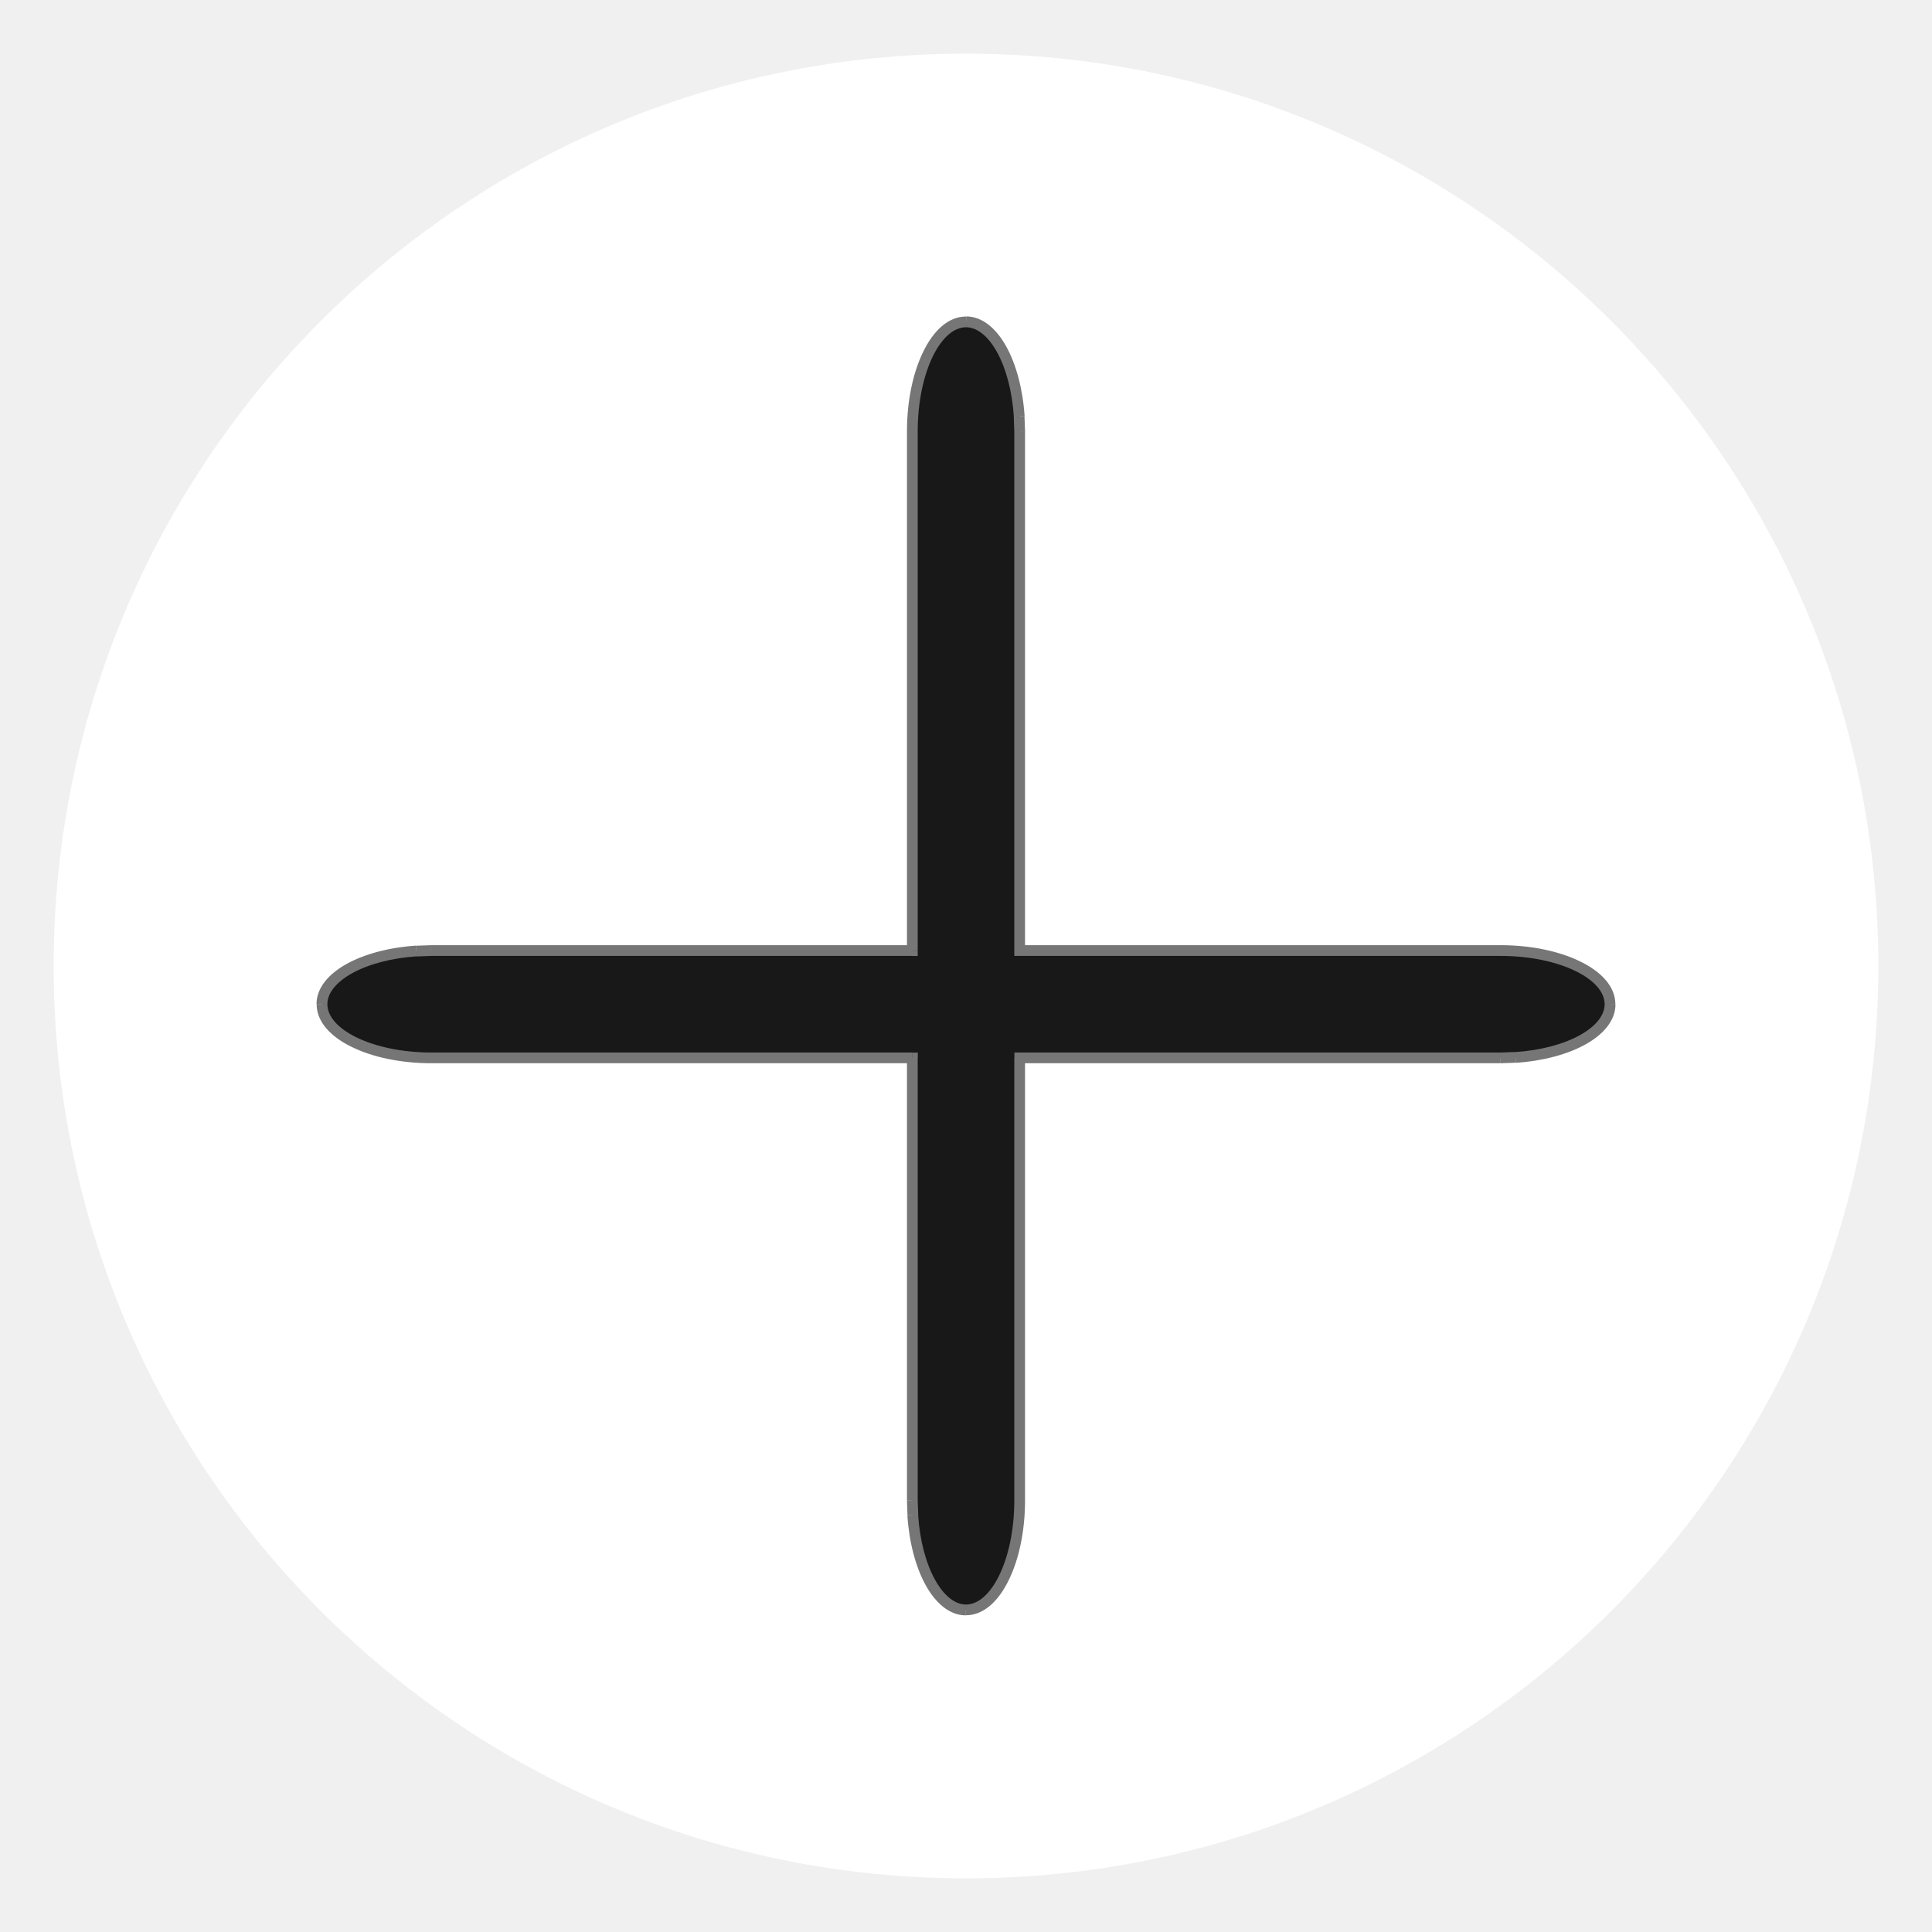
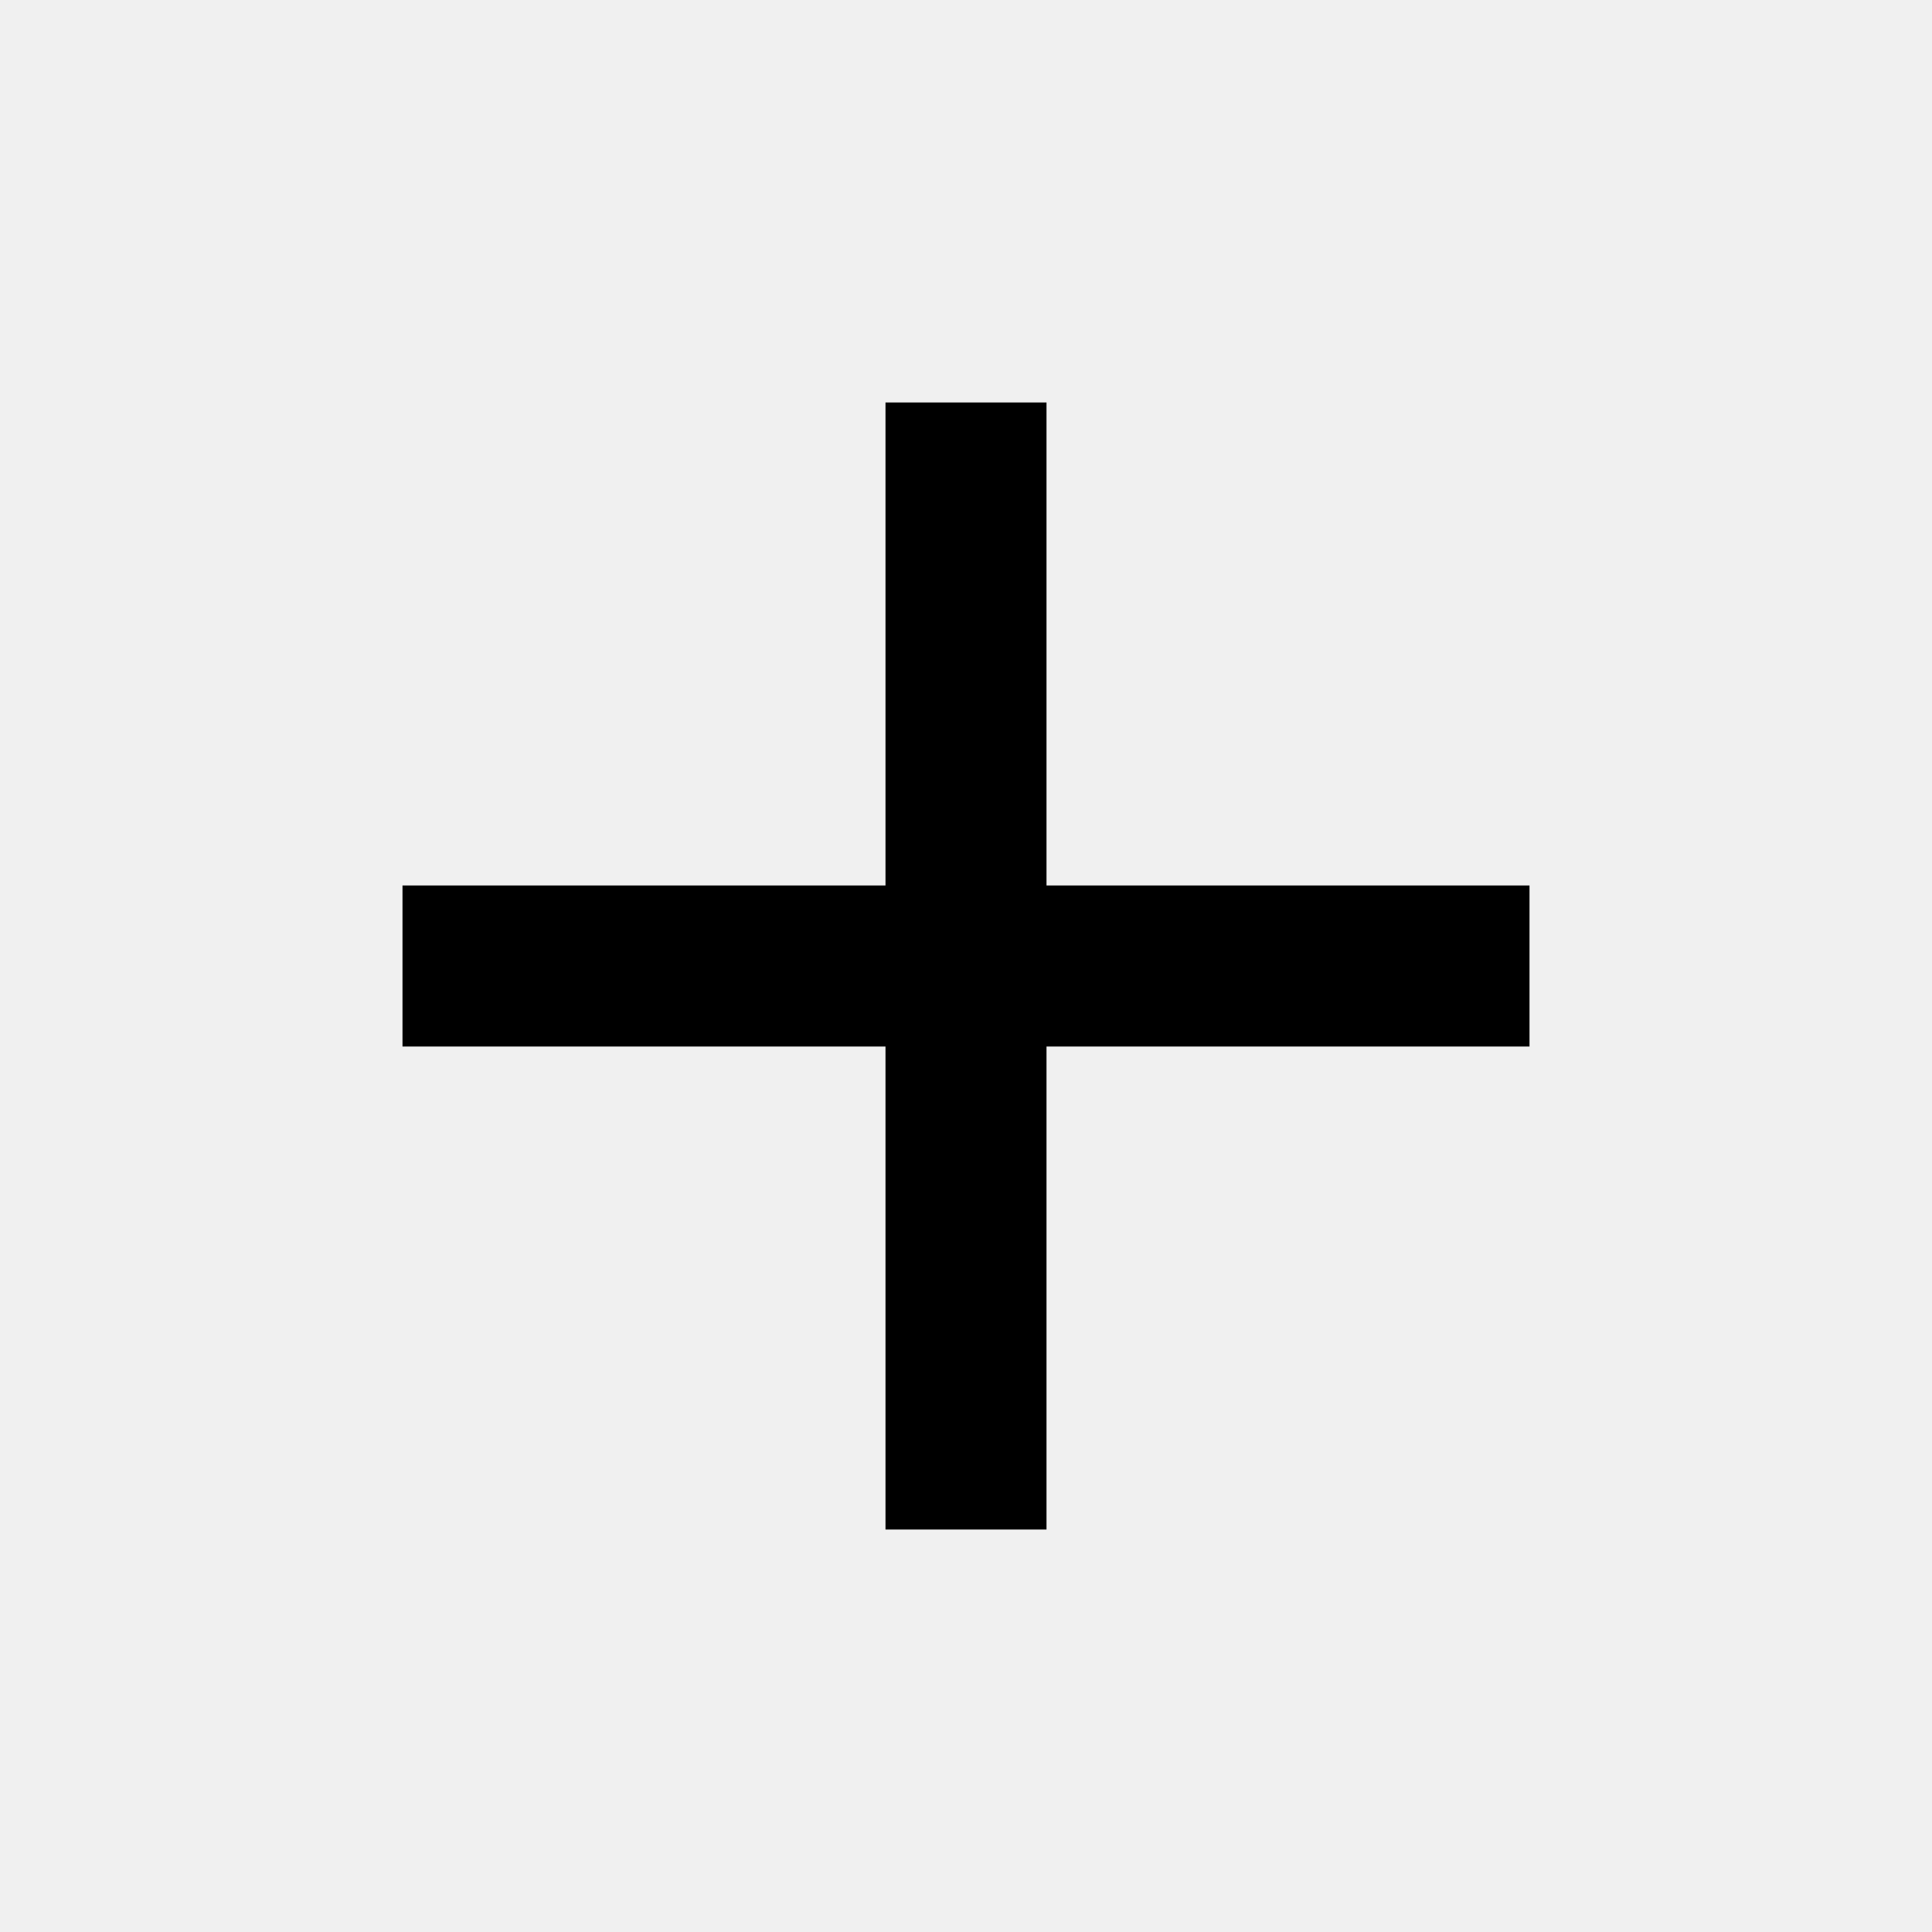
- <svg xmlns="http://www.w3.org/2000/svg" fill="none" height="18" viewBox="0 0 18 18" width="18">
-   <rect fill="#fff" height="16.5" rx="8.25" width="16.5" x=".75" y=".75" />
-   <rect height="16.5" rx="8.25" stroke="#fff" stroke-width=".5" width="16.5" x=".75" y=".75" />
-   <path d="m9 17c4.418 0 8-3.582 8-8 0-4.418-3.582-8-8-8-4.418 0-8 3.582-8 8 0 4.418 3.582 8 8 8z" fill="#fff" />
-   <path clip-rule="evenodd" d="m9.495 3.881c-.033-.498-.242-.881-.495-.881-.276 0-.5.457-.5 1.02v4.837h-4.48l-.138.005c-.498.033-.881.242-.881.495 0 .276.457.5 1.02.5h4.48v4.123l.005.138c.033.498.242.881.495.881.276 0 .5-.457.5-1.02v-4.123h4.48l.138-.005c.498-.033.881-.242.881-.495 0-.276-.457-.5-1.02-.5h-4.48v-4.837z" fill="#181818" fill-rule="evenodd" />
-   <path d="m9.495 3.881.05-.002-0-.002zm-.995 4.976v.05h.05v-.05zm-4.48 0v-.05l-.002 0zm-.138.005-.002-.05-.002 0zm4.619.995h.05v-.05h-.05zm0 4.123h-.05l0.0.002zm.005.138-.05.002 0.0.002zm.995-4.262v-.05h-.05v.05zm4.48 0v.05l.002-0zm.138-.005.002.05.002-0zm-4.619-.995h-.05v.05h.05zm0-4.837h.05l-0-.002zm-.5-.97c.099 0 .202.076.287.228.084.15.143.363.159.606l.1-.007c-.017-.254-.079-.482-.171-.648-.091-.164-.22-.28-.374-.28zm-.45.97c0-.276.055-.523.141-.699.088-.18.2-.271.309-.271v-.1c-.168 0-.306.137-.398.327-.095.193-.152.456-.152.743zm0 4.837v-4.837h-.1v4.837zm-4.53.05h4.48v-.1h-4.48zm-.137.005.138-.005-.003-.1-.138.005zm-.833.445c0-.099.076-.202.228-.287.15-.084.363-.143.606-.159l-.007-.1c-.254.017-.482.079-.648.171-.164.091-.28.22-.28.374zm.97.45c-.276 0-.523-.055-.699-.141-.18-.088-.271-.2-.271-.309h-.1c0 .168.137.306.327.398.193.095.456.152.743.152zm4.48 0h-4.48v.1h4.48zm.05 4.173v-4.123h-.1v4.123zm.005.137-.005-.138-.1.003.005.138zm.445.833c-.099 0-.202-.076-.287-.228-.084-.15-.143-.363-.159-.606l-.1.007c.017.254.079.482.171.648.091.164.22.28.374.28zm.45-.97c0 .276-.055.523-.141.699-.088.18-.2.271-.309.271v.1c.168 0 .306-.137.398-.327.095-.193.152-.456.152-.743zm0-4.123v4.123h.1v-4.123zm4.53-.05h-4.48v.1h4.48zm.137-.005-.138.005.003.1.138-.005zm.833-.445c0 .099-.076.202-.228.287-.15.084-.363.143-.606.159l.007.1c.254-.017.482-.079.648-.171.164-.091.28-.22.28-.374zm-.97-.45c.276 0 .523.055.699.141.18.088.271.2.271.309h.1c0-.168-.137-.306-.327-.398-.193-.095-.456-.152-.743-.152zm-4.48 0h4.48v-.1h-4.48zm-.05-4.887v4.837h.1v-4.837zm-.005-.137.005.138.1-.003-.005-.138z" fill="#767676" />
+ <svg xmlns="http://www.w3.org/2000/svg" viewBox="0 0 18 18" fill="none">
+   <path d="M4.5 9H13.5" stroke="currentColor" stroke-width="1.5" stroke-linecap="square" stroke-linejoin="round" />
+   <path d="M9 13.5V4.5" stroke="currentColor" stroke-width="1.5" stroke-linecap="square" stroke-linejoin="round" />
</svg>
